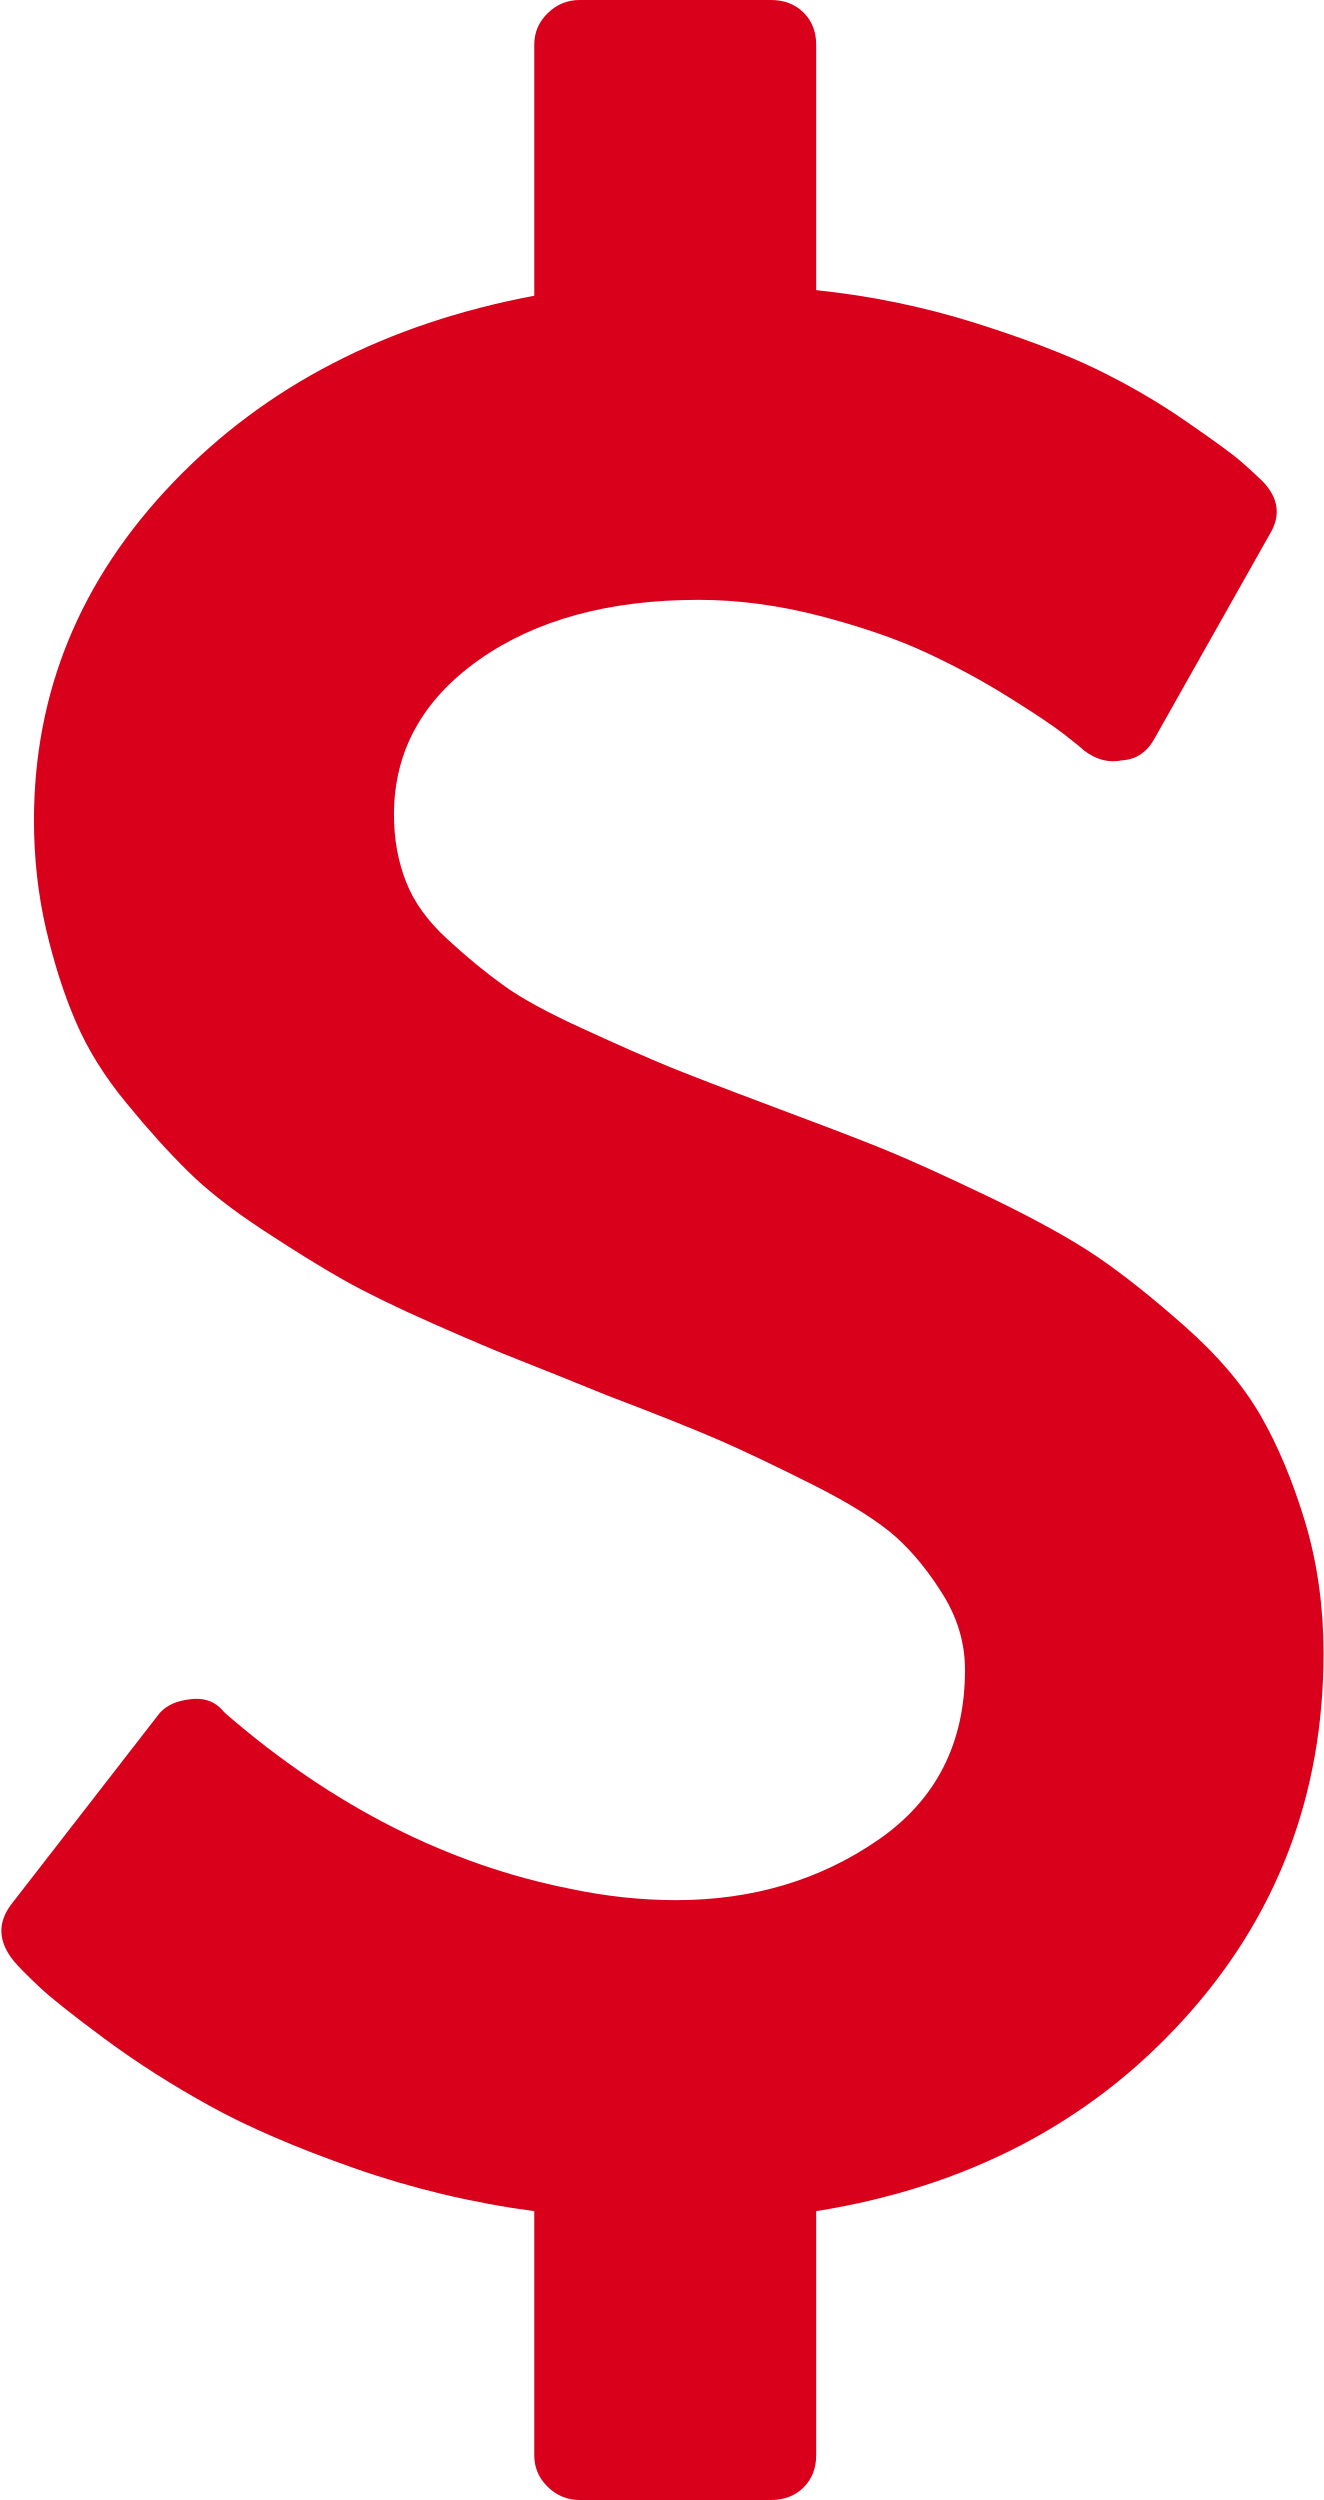
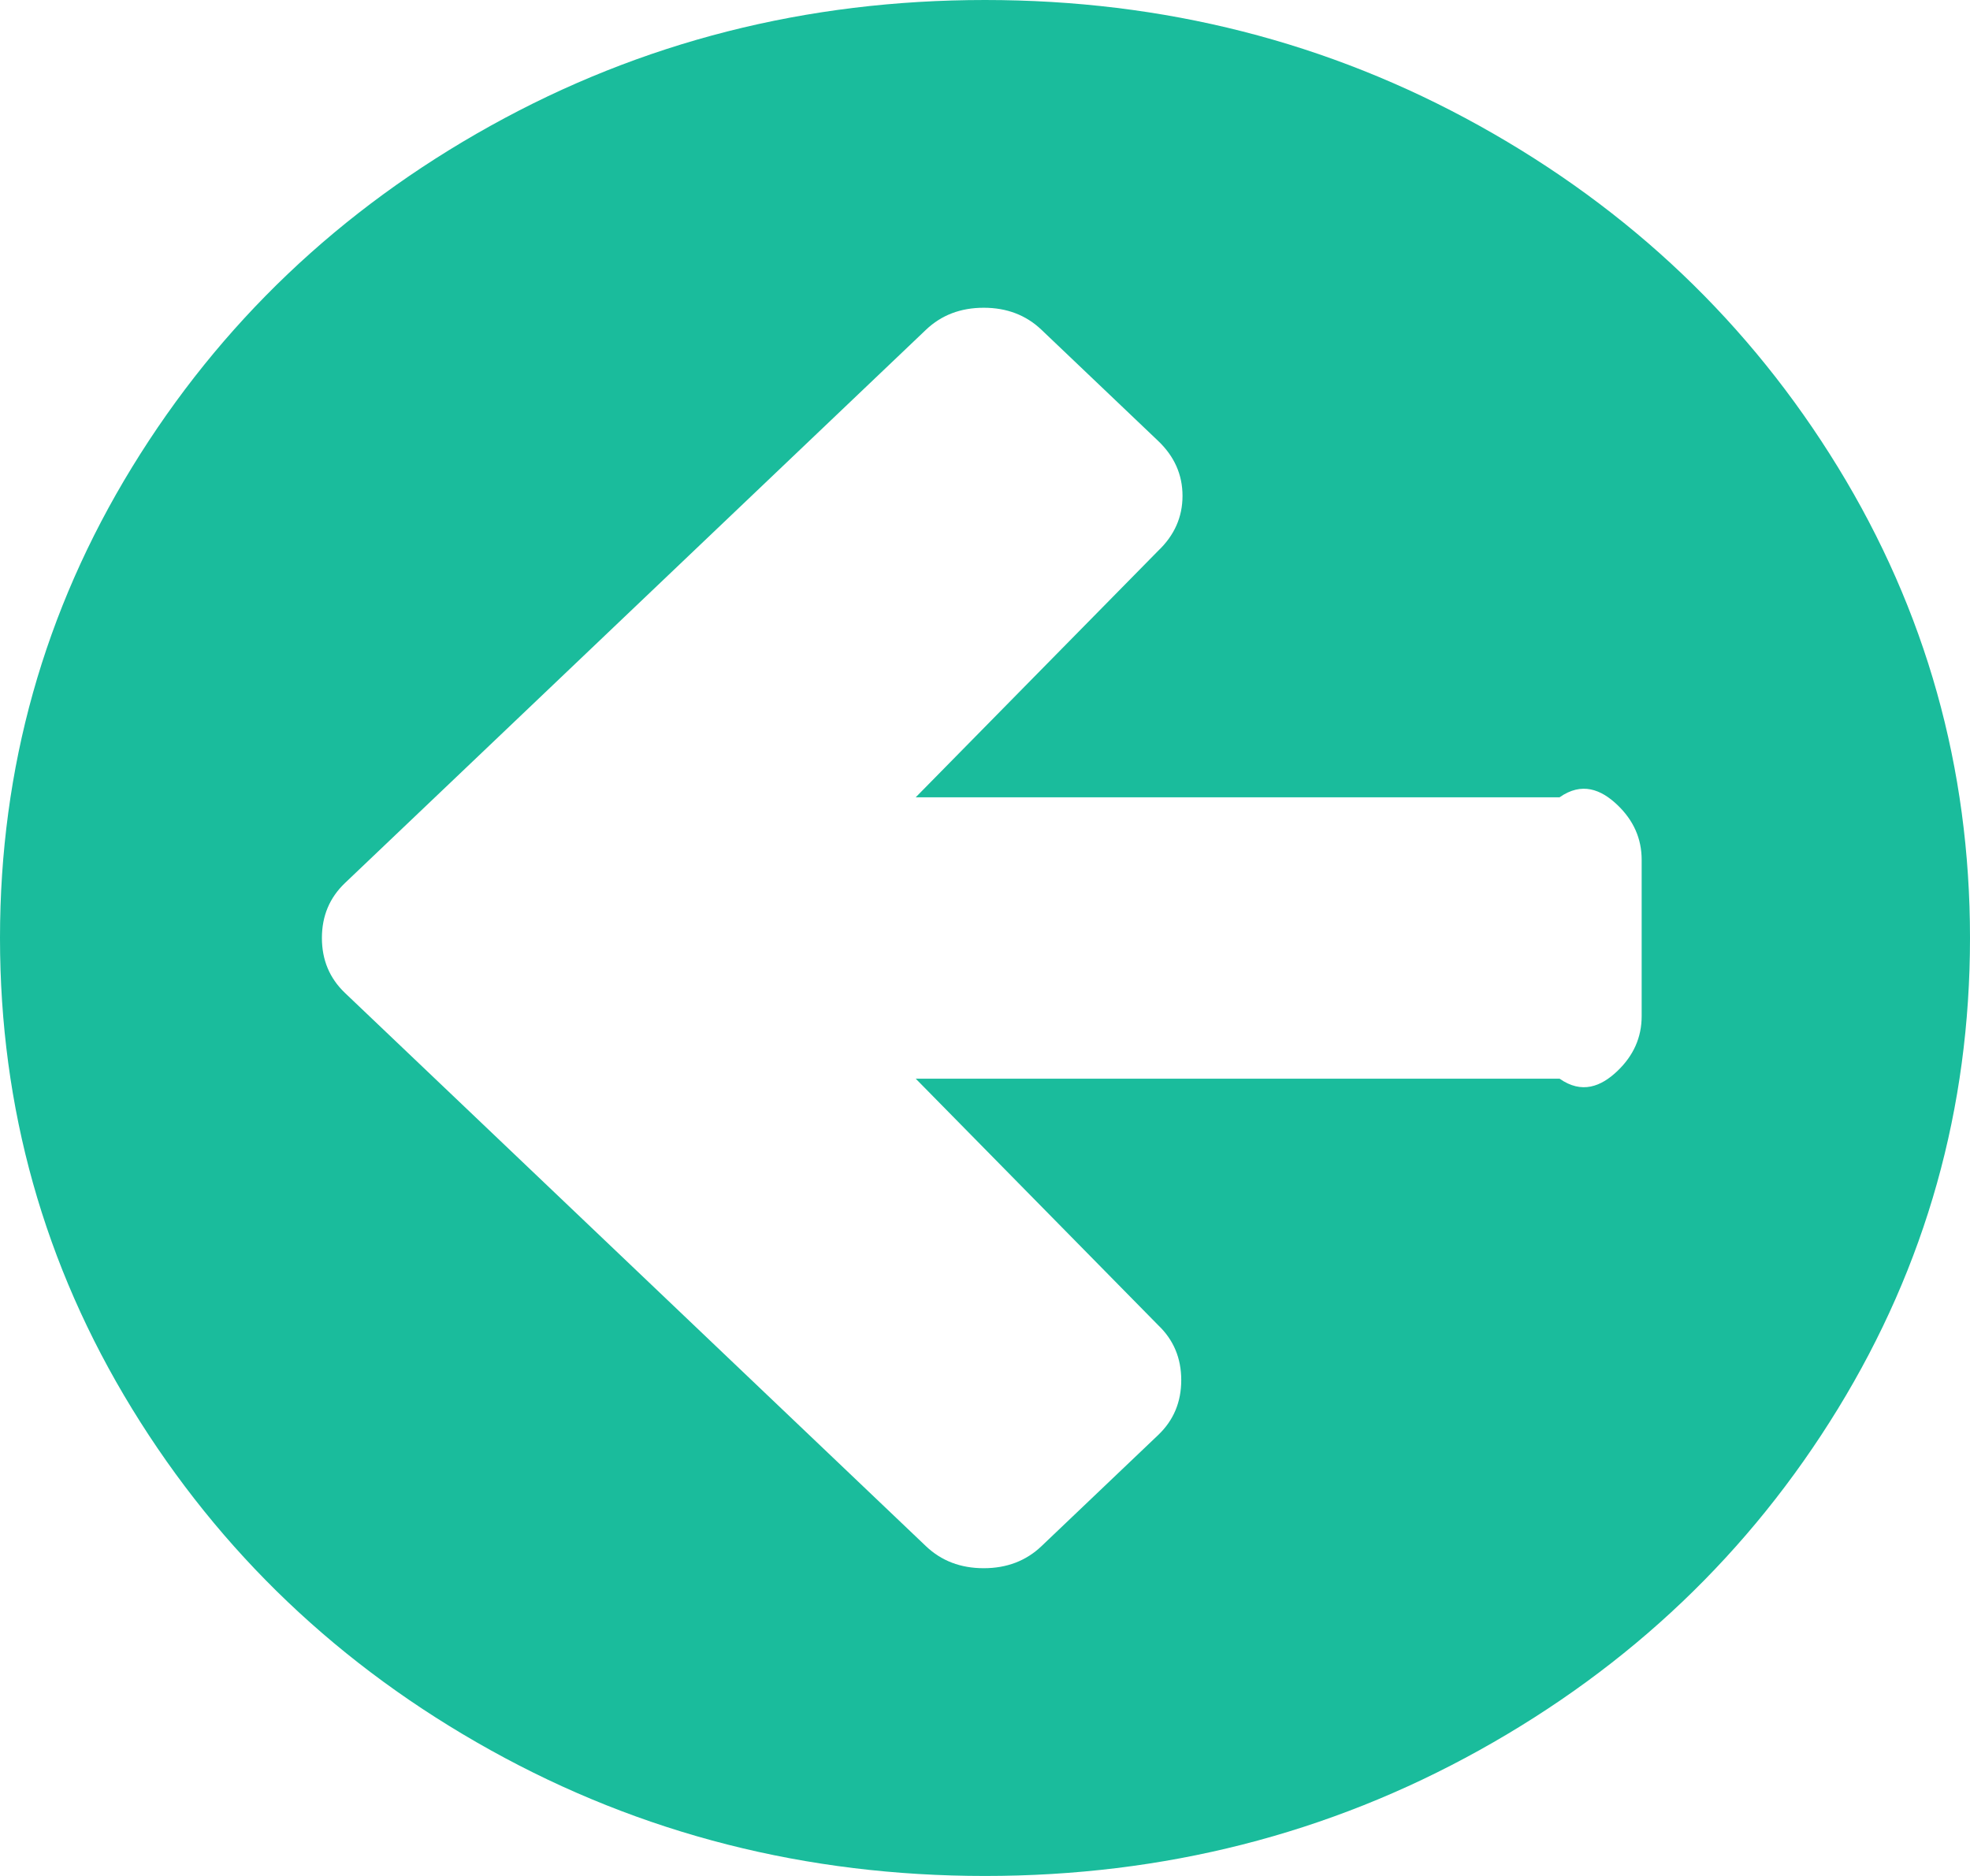
- <svg xmlns="http://www.w3.org/2000/svg" version="1.1" width="9px" height="17px">
-   <g transform="matrix(1 0 0 1 -147 -319 )">
-     <path d="M 8.875 10.35  C 8.958 10.628  9 10.925  9 11.242  C 9 12.209  8.68 13.043  8.041 13.741  C 7.402 14.44  6.572 14.872  5.55 15.036  L 5.55 16.696  C 5.55 16.785  5.521 16.858  5.464 16.915  C 5.406 16.972  5.332 17  5.242 17  L 3.941 17  C 3.858 17  3.785 16.97  3.724 16.91  C 3.663 16.85  3.633 16.779  3.633 16.696  L 3.633 15.036  C 3.209 14.979  2.799 14.881  2.404 14.742  C 2.009 14.603  1.683 14.462  1.426 14.32  C 1.169 14.178  0.931 14.026  0.713 13.865  C 0.495 13.703  0.345 13.585  0.265 13.509  C 0.185 13.433  0.128 13.376  0.096 13.338  C -0.013 13.205  -0.019 13.076  0.077 12.949  L 1.07 11.669  C 1.115 11.605  1.188 11.567  1.291 11.555  C 1.388 11.542  1.465 11.57  1.522 11.64  L 1.542 11.659  C 2.268 12.285  3.048 12.68  3.883 12.845  C 4.121 12.895  4.359 12.921  4.596 12.921  C 5.117 12.921  5.574 12.785  5.969 12.513  C 6.365 12.241  6.562 11.855  6.562 11.355  C 6.562 11.178  6.514 11.011  6.418 10.853  C 6.321 10.695  6.214 10.562  6.095 10.454  C 5.976 10.347  5.788 10.228  5.531 10.098  C 5.274 9.969  5.062 9.868  4.895 9.795  C 4.728 9.722  4.471 9.619  4.124 9.487  C 3.874 9.385  3.676 9.306  3.532 9.249  C 3.387 9.193  3.19 9.109  2.939 8.998  C 2.688 8.887  2.488 8.789  2.337 8.704  C 2.186 8.619  2.004 8.506  1.792 8.367  C 1.58 8.228  1.408 8.094  1.277 7.964  C 1.145 7.834  1.005 7.679  0.858 7.499  C 0.71 7.319  0.596 7.136  0.516 6.949  C 0.435 6.762  0.368 6.552  0.313 6.318  C 0.259 6.084  0.231 5.837  0.231 5.578  C 0.231 4.705  0.546 3.94  1.176 3.282  C 1.805 2.625  2.624 2.201  3.633 2.011  L 3.633 0.304  C 3.633 0.221  3.663 0.15  3.724 0.09  C 3.785 0.03  3.858 0  3.941 0  L 5.242 0  C 5.332 0  5.406 0.028  5.464 0.085  C 5.521 0.142  5.55 0.215  5.55 0.304  L 5.55 1.973  C 5.916 2.011  6.271 2.084  6.615 2.191  C 6.959 2.299  7.238 2.405  7.453 2.509  C 7.669 2.614  7.873 2.732  8.065 2.865  C 8.258 2.998  8.383 3.089  8.441 3.14  C 8.499 3.191  8.547 3.235  8.586 3.273  C 8.695 3.387  8.711 3.507  8.634 3.633  L 7.853 5.018  C 7.802 5.113  7.728 5.164  7.632 5.17  C 7.542 5.189  7.455 5.167  7.372 5.104  C 7.352 5.085  7.306 5.047  7.232 4.99  C 7.158 4.933  7.033 4.849  6.856 4.739  C 6.679 4.628  6.491 4.527  6.292 4.435  C 6.093 4.343  5.854 4.261  5.574 4.188  C 5.295 4.116  5.02 4.079  4.751 4.079  C 4.14 4.079  3.642 4.215  3.257 4.487  C 2.872 4.759  2.679 5.11  2.679 5.54  C 2.679 5.705  2.706 5.856  2.761 5.996  C 2.815 6.135  2.91 6.266  3.045 6.389  C 3.18 6.513  3.307 6.617  3.426 6.702  C 3.544 6.788  3.724 6.886  3.965 6.996  C 4.206 7.107  4.4 7.192  4.548 7.253  C 4.696 7.313  4.921 7.4  5.223 7.513  C 5.563 7.64  5.823 7.739  6.003 7.812  C 6.183 7.885  6.427 7.996  6.736 8.144  C 7.044 8.293  7.286 8.427  7.463 8.547  C 7.64 8.668  7.839 8.826  8.06 9.022  C 8.282 9.218  8.452 9.419  8.571 9.624  C 8.69 9.83  8.791 10.072  8.875 10.35  Z " fill-rule="nonzero" fill="#d9001b" stroke="none" transform="matrix(1 0 0 1 147 319 )" />
+ <svg xmlns="http://www.w3.org/2000/svg" version="1.1" width="42px" height="40px">
+   <g transform="matrix(1 0 0 1 -332 -323 )">
+     <path d="M 34.48 22.839  C 34.827 22.509  35 22.118  35 21.667  L 35 18.333  C 35 17.882  34.827 17.491  34.48 17.161  C 34.134 16.832  33.724 16.667  33.25 17  L 19.523 17  L 24.691 11.745  C 25.038 11.415  25.211 11.024  25.211 10.573  C 25.211 10.122  25.038 9.731  24.691 9.401  L 22.203 7.031  C 21.875 6.719  21.465 6.562  20.973 6.562  C 20.48 6.562  20.07 6.719  19.742 7.031  L 9.844 16.458  L 7.355 18.828  C 7.027 19.141  6.863 19.531  6.863 20  C 6.863 20.469  7.027 20.859  7.355 21.172  L 9.844 23.542  L 19.742 32.969  C 20.07 33.281  20.48 33.438  20.973 33.438  C 21.465 33.438  21.875 33.281  22.203 32.969  L 24.691 30.599  C 25.02 30.286  25.184 29.896  25.184 29.427  C 25.184 28.958  25.02 28.568  24.691 28.255  L 19.523 23  L 33.25 23  C 33.724 23.333  34.134 23.168  34.48 22.839  Z M 39.184 9.961  C 41.061 13.025  42 16.372  42 20  C 42 23.628  41.061 26.975  39.184 30.039  C 37.306 33.103  34.758 35.53  31.541 37.318  C 28.324 39.106  24.81 40  21 40  C 17.19 40  13.676 39.106  10.459 37.318  C 7.242 35.53  4.694 33.103  2.816 30.039  C 0.939 26.975  0 23.628  0 20  C 0 16.372  0.939 13.025  2.816 9.961  C 4.694 6.897  7.242 4.47  10.459 2.682  C 13.676 0.894  17.19 0  21 0  C 24.81 0  28.324 0.894  31.541 2.682  C 34.758 4.47  37.306 6.897  39.184 9.961  Z " fill-rule="nonzero" fill="#1abc9c" stroke="none" transform="matrix(1 0 0 1 332 323 )" />
  </g>
</svg>
